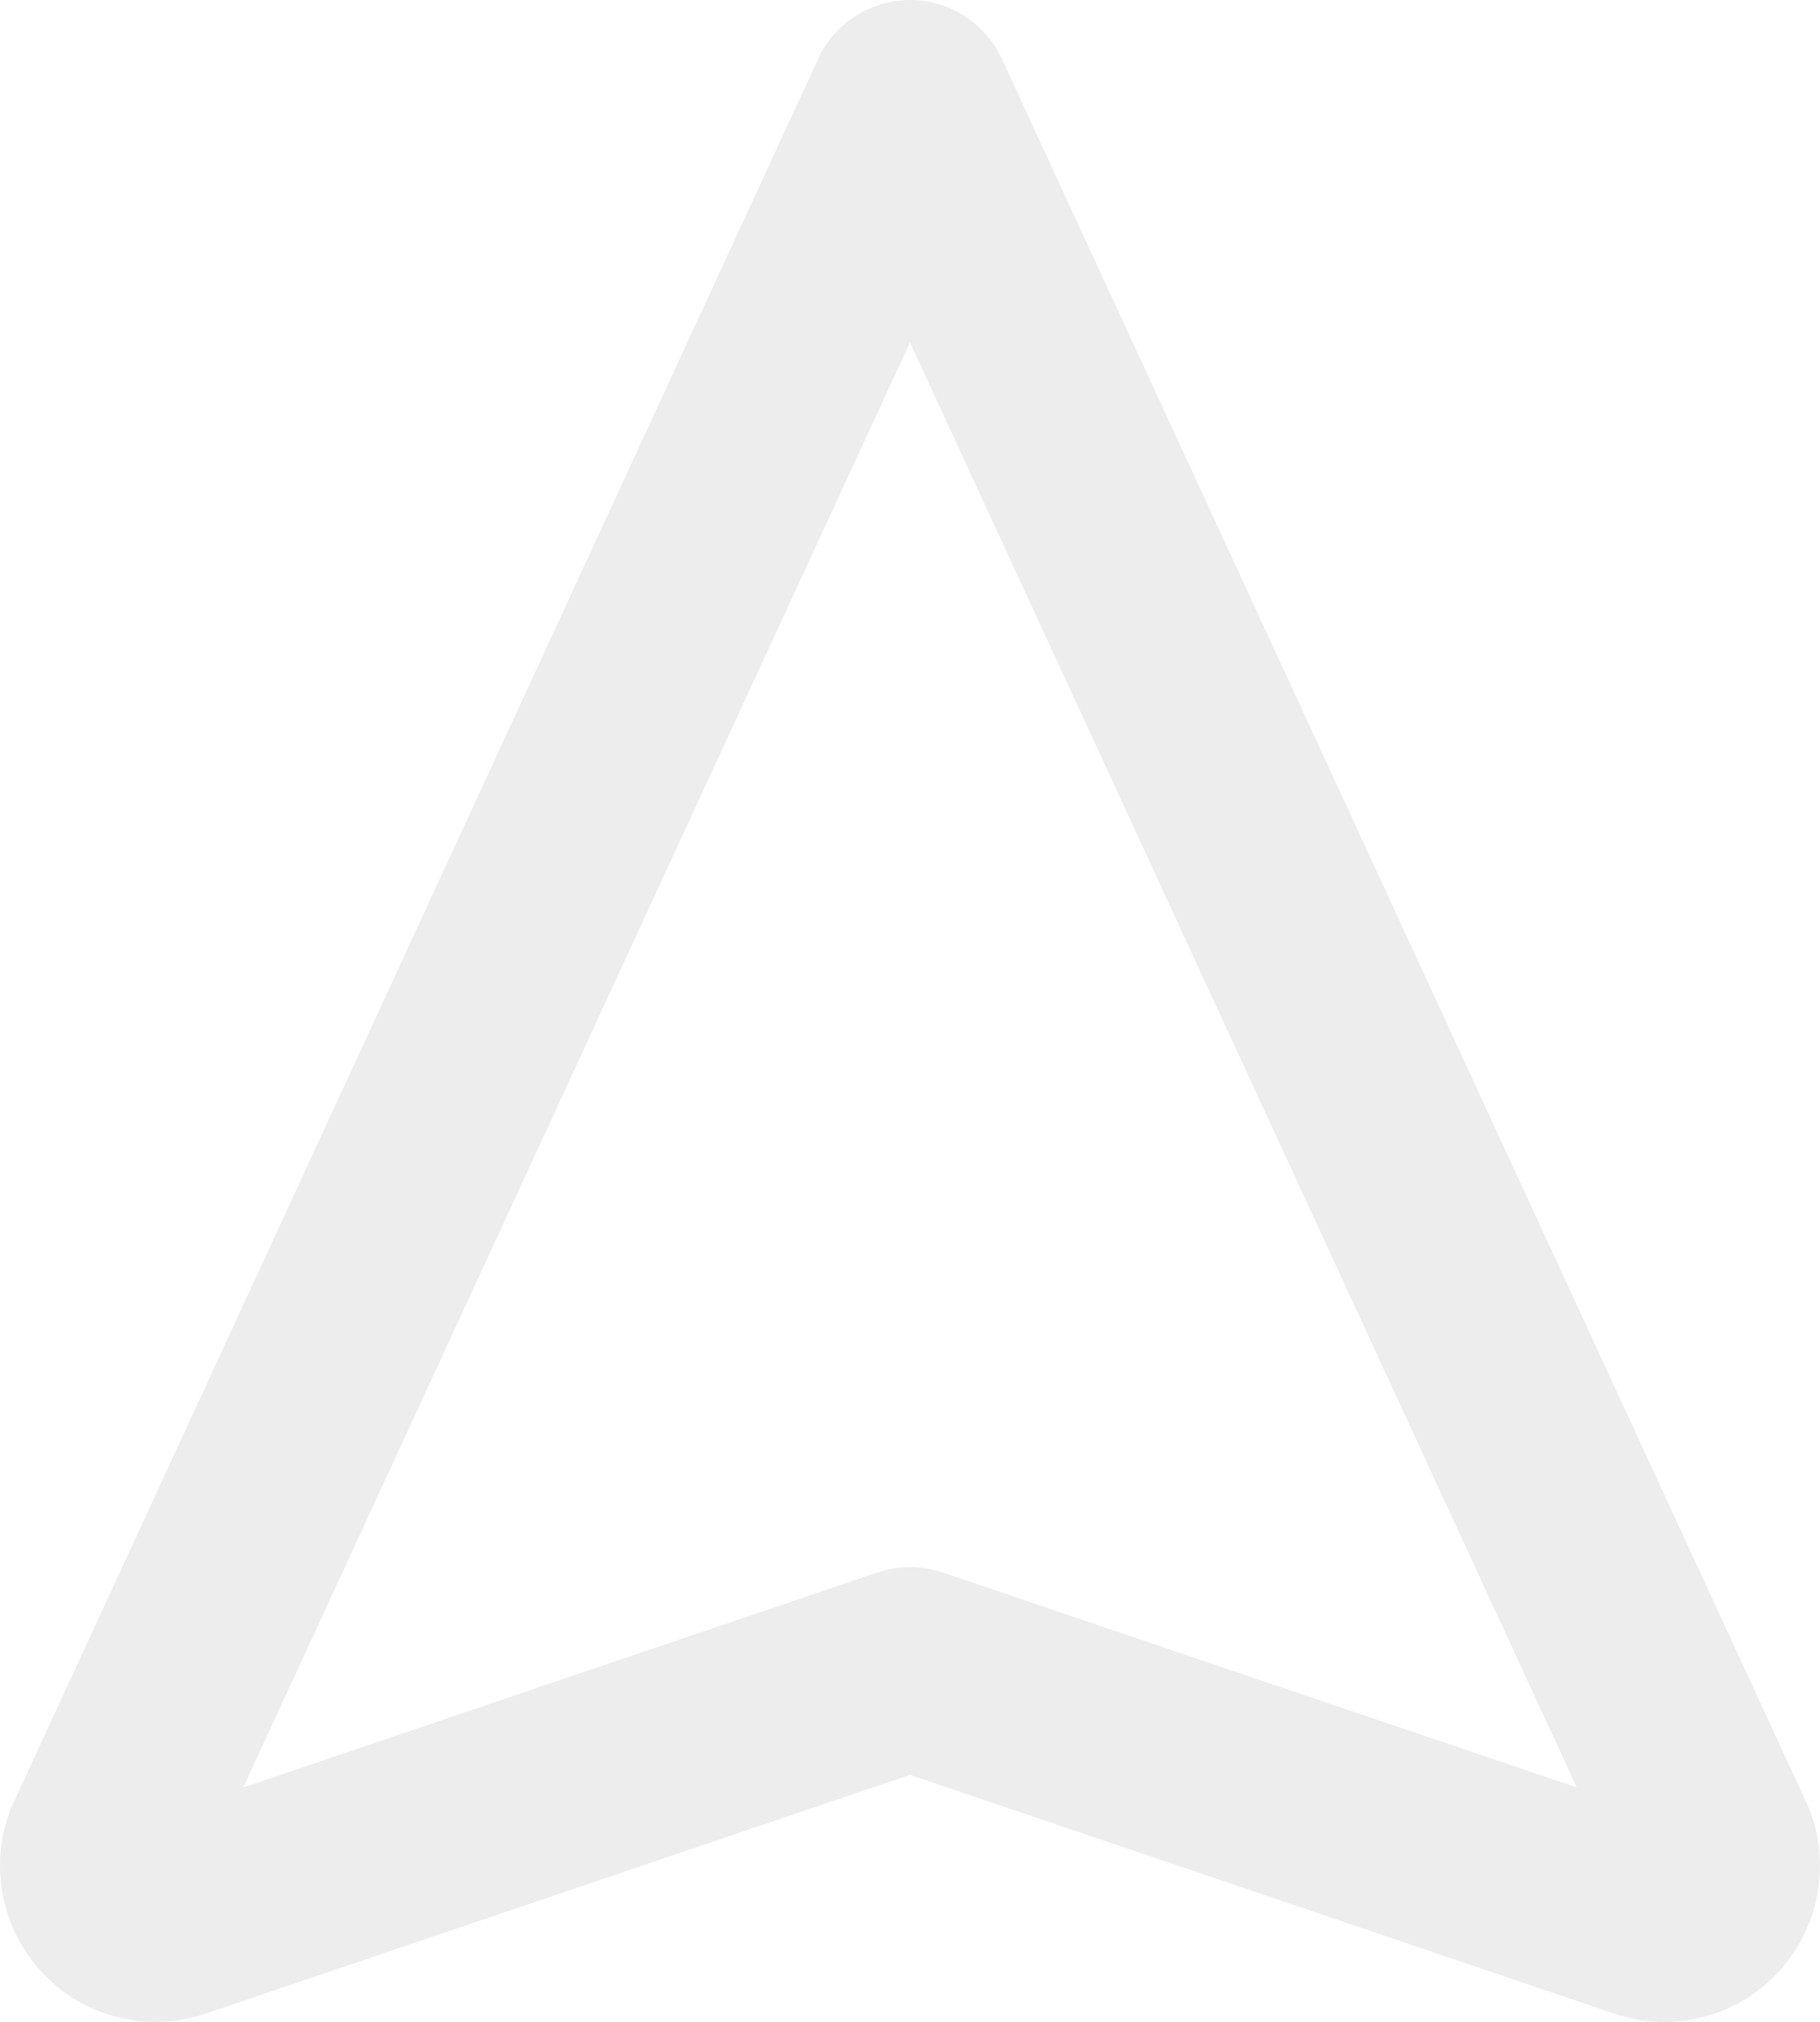
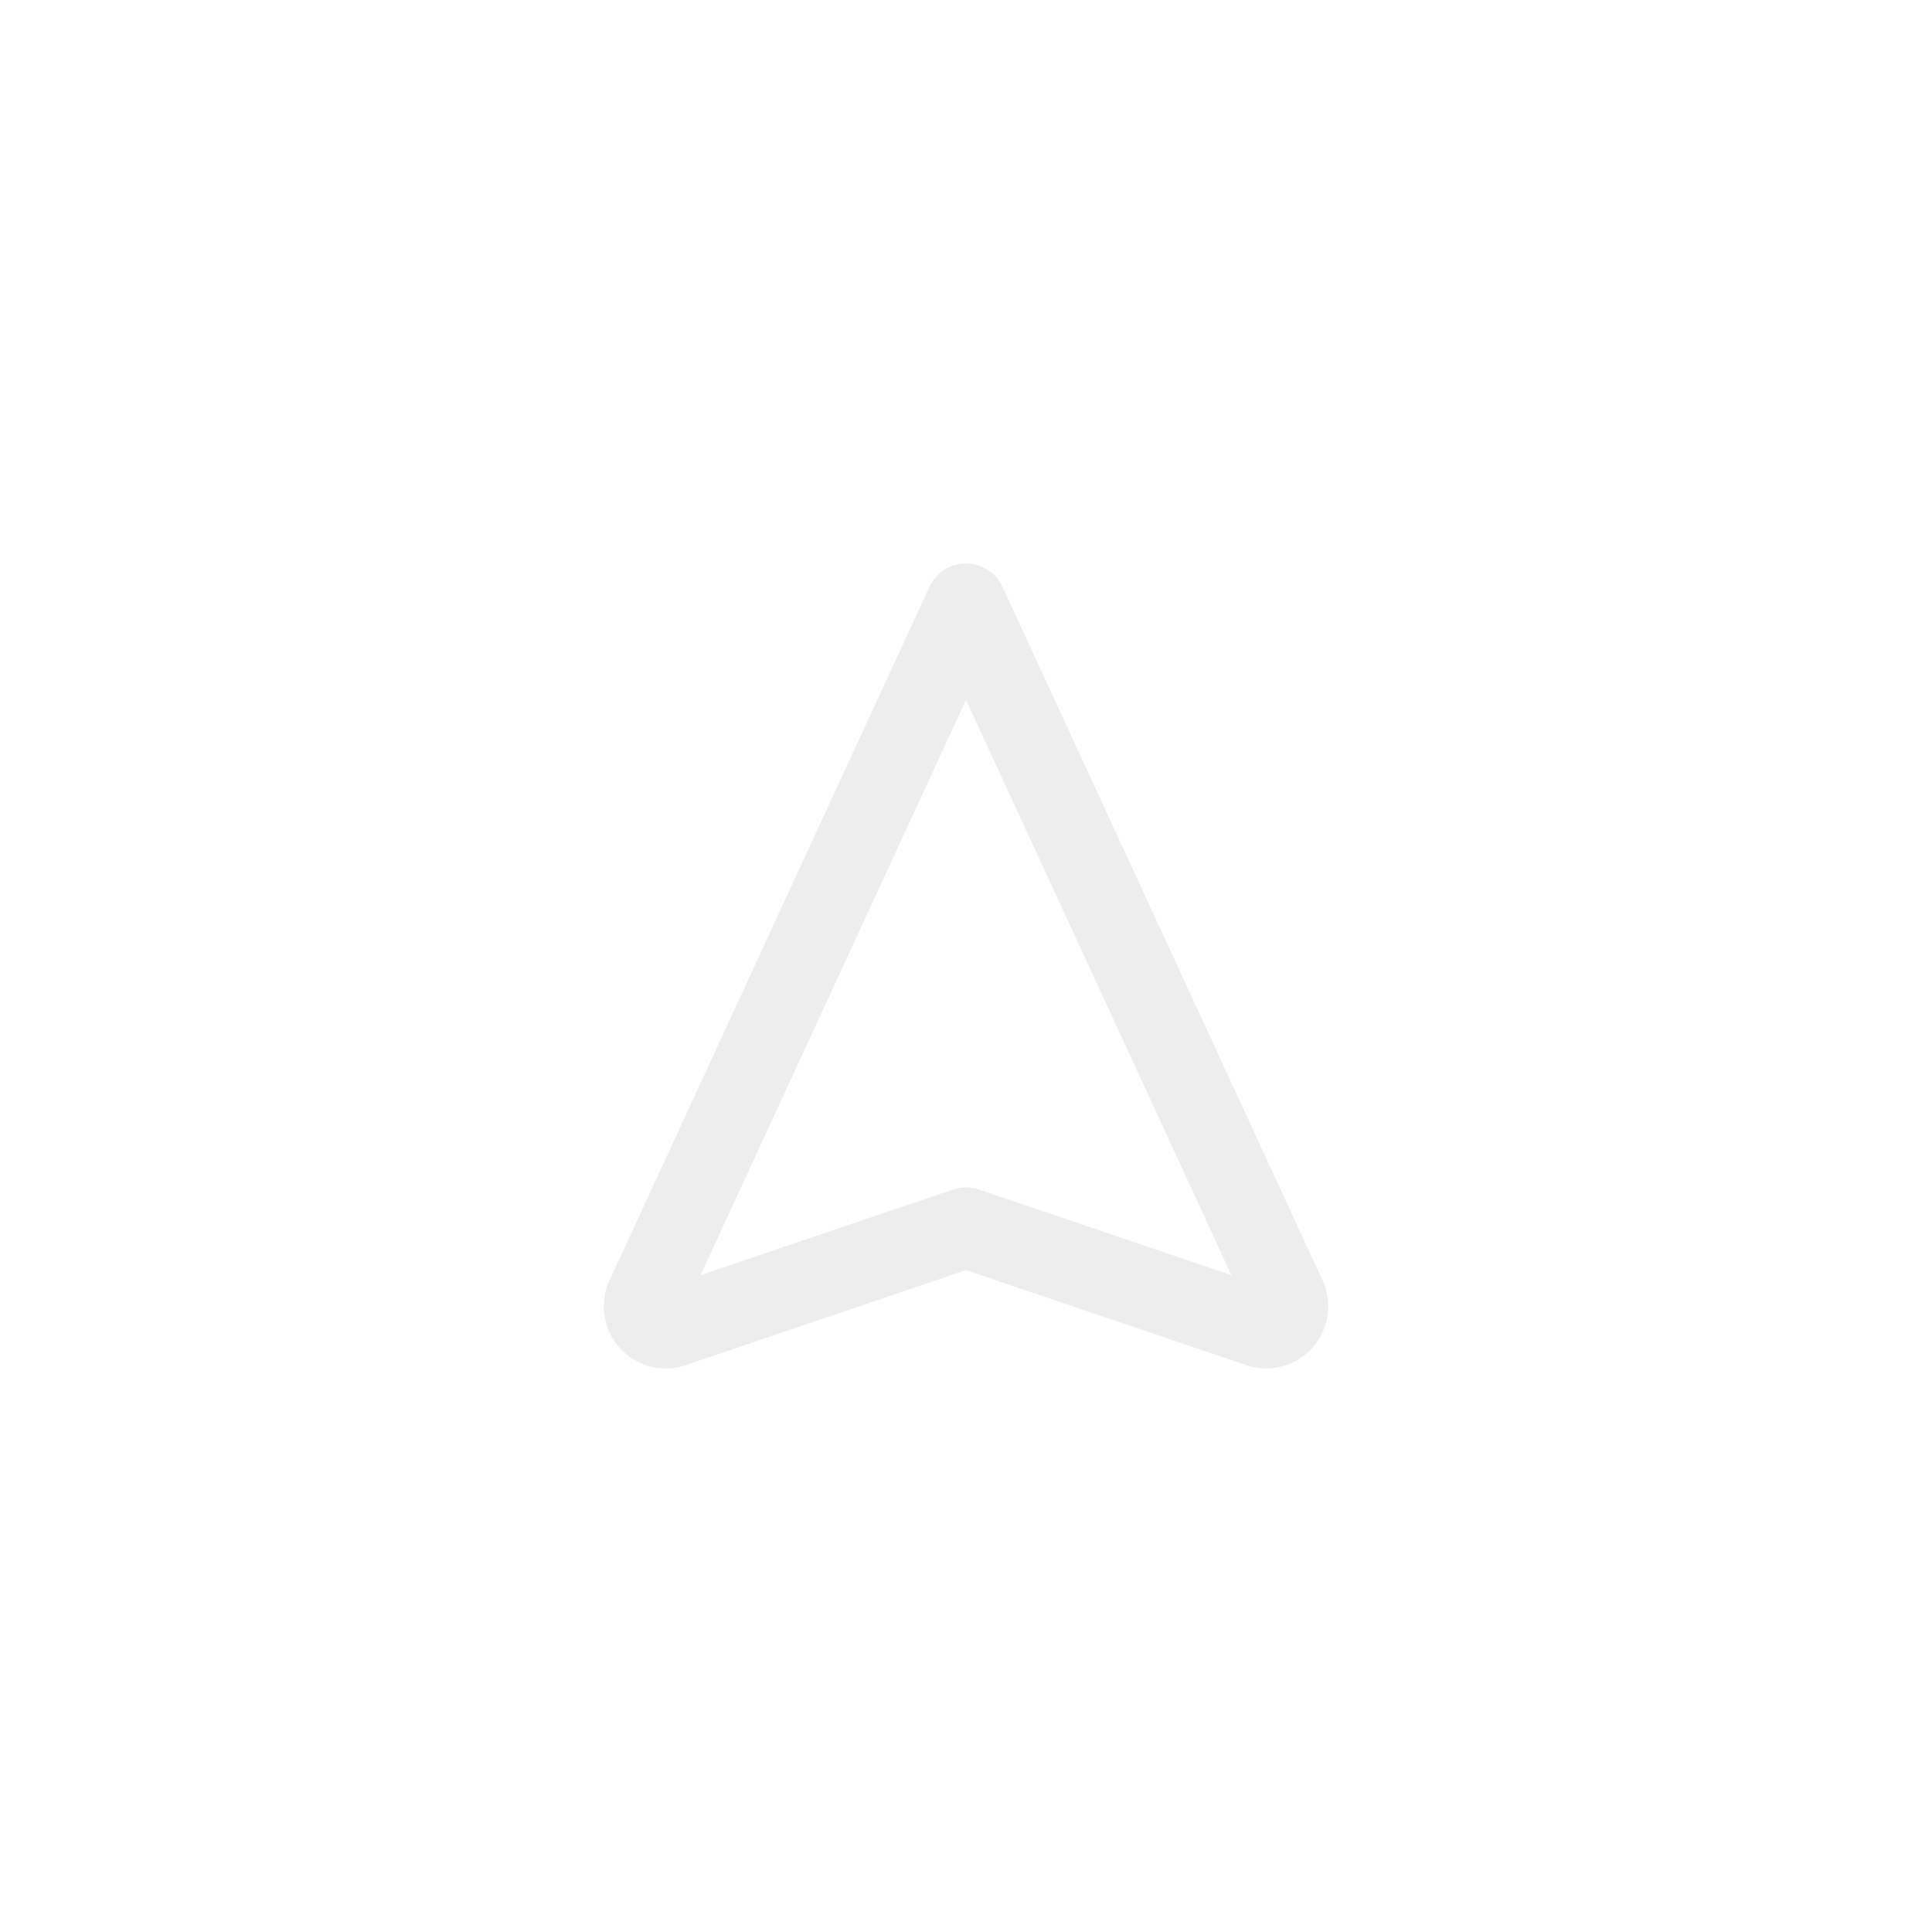
- <svg xmlns="http://www.w3.org/2000/svg" width="18" height="20" viewBox="0 0 18 20" fill="none">
-   <path d="M9 16.5L16.265 18.963C16.462 19.04 16.686 18.995 16.835 18.847C16.91 18.774 16.962 18.682 16.986 18.581C17.009 18.479 17.004 18.373 16.97 18.275L9 1L1.03 18.275C0.96 18.475 1.013 18.699 1.165 18.847C1.315 18.995 1.539 19.04 1.735 18.963L9 16.5Z" stroke="#EDEDED" stroke-width="2" stroke-linecap="round" stroke-linejoin="round" />
+ <svg xmlns="http://www.w3.org/2000/svg" width="48" height="48" viewBox="0 0 48 48" fill="none">
+   <path d="M24 30.5L31.265 32.963C31.462 33.04 31.686 32.995 31.835 32.847C31.91 32.774 31.962 32.682 31.986 32.581C32.009 32.479 32.004 32.373 31.97 32.275L24 15L16.03 32.275C15.96 32.475 16.014 32.699 16.166 32.847C16.316 32.995 16.54 33.04 16.735 32.963L24 30.5Z" stroke="#EDEDED" stroke-width="2" stroke-linecap="round" stroke-linejoin="round" />
</svg>
